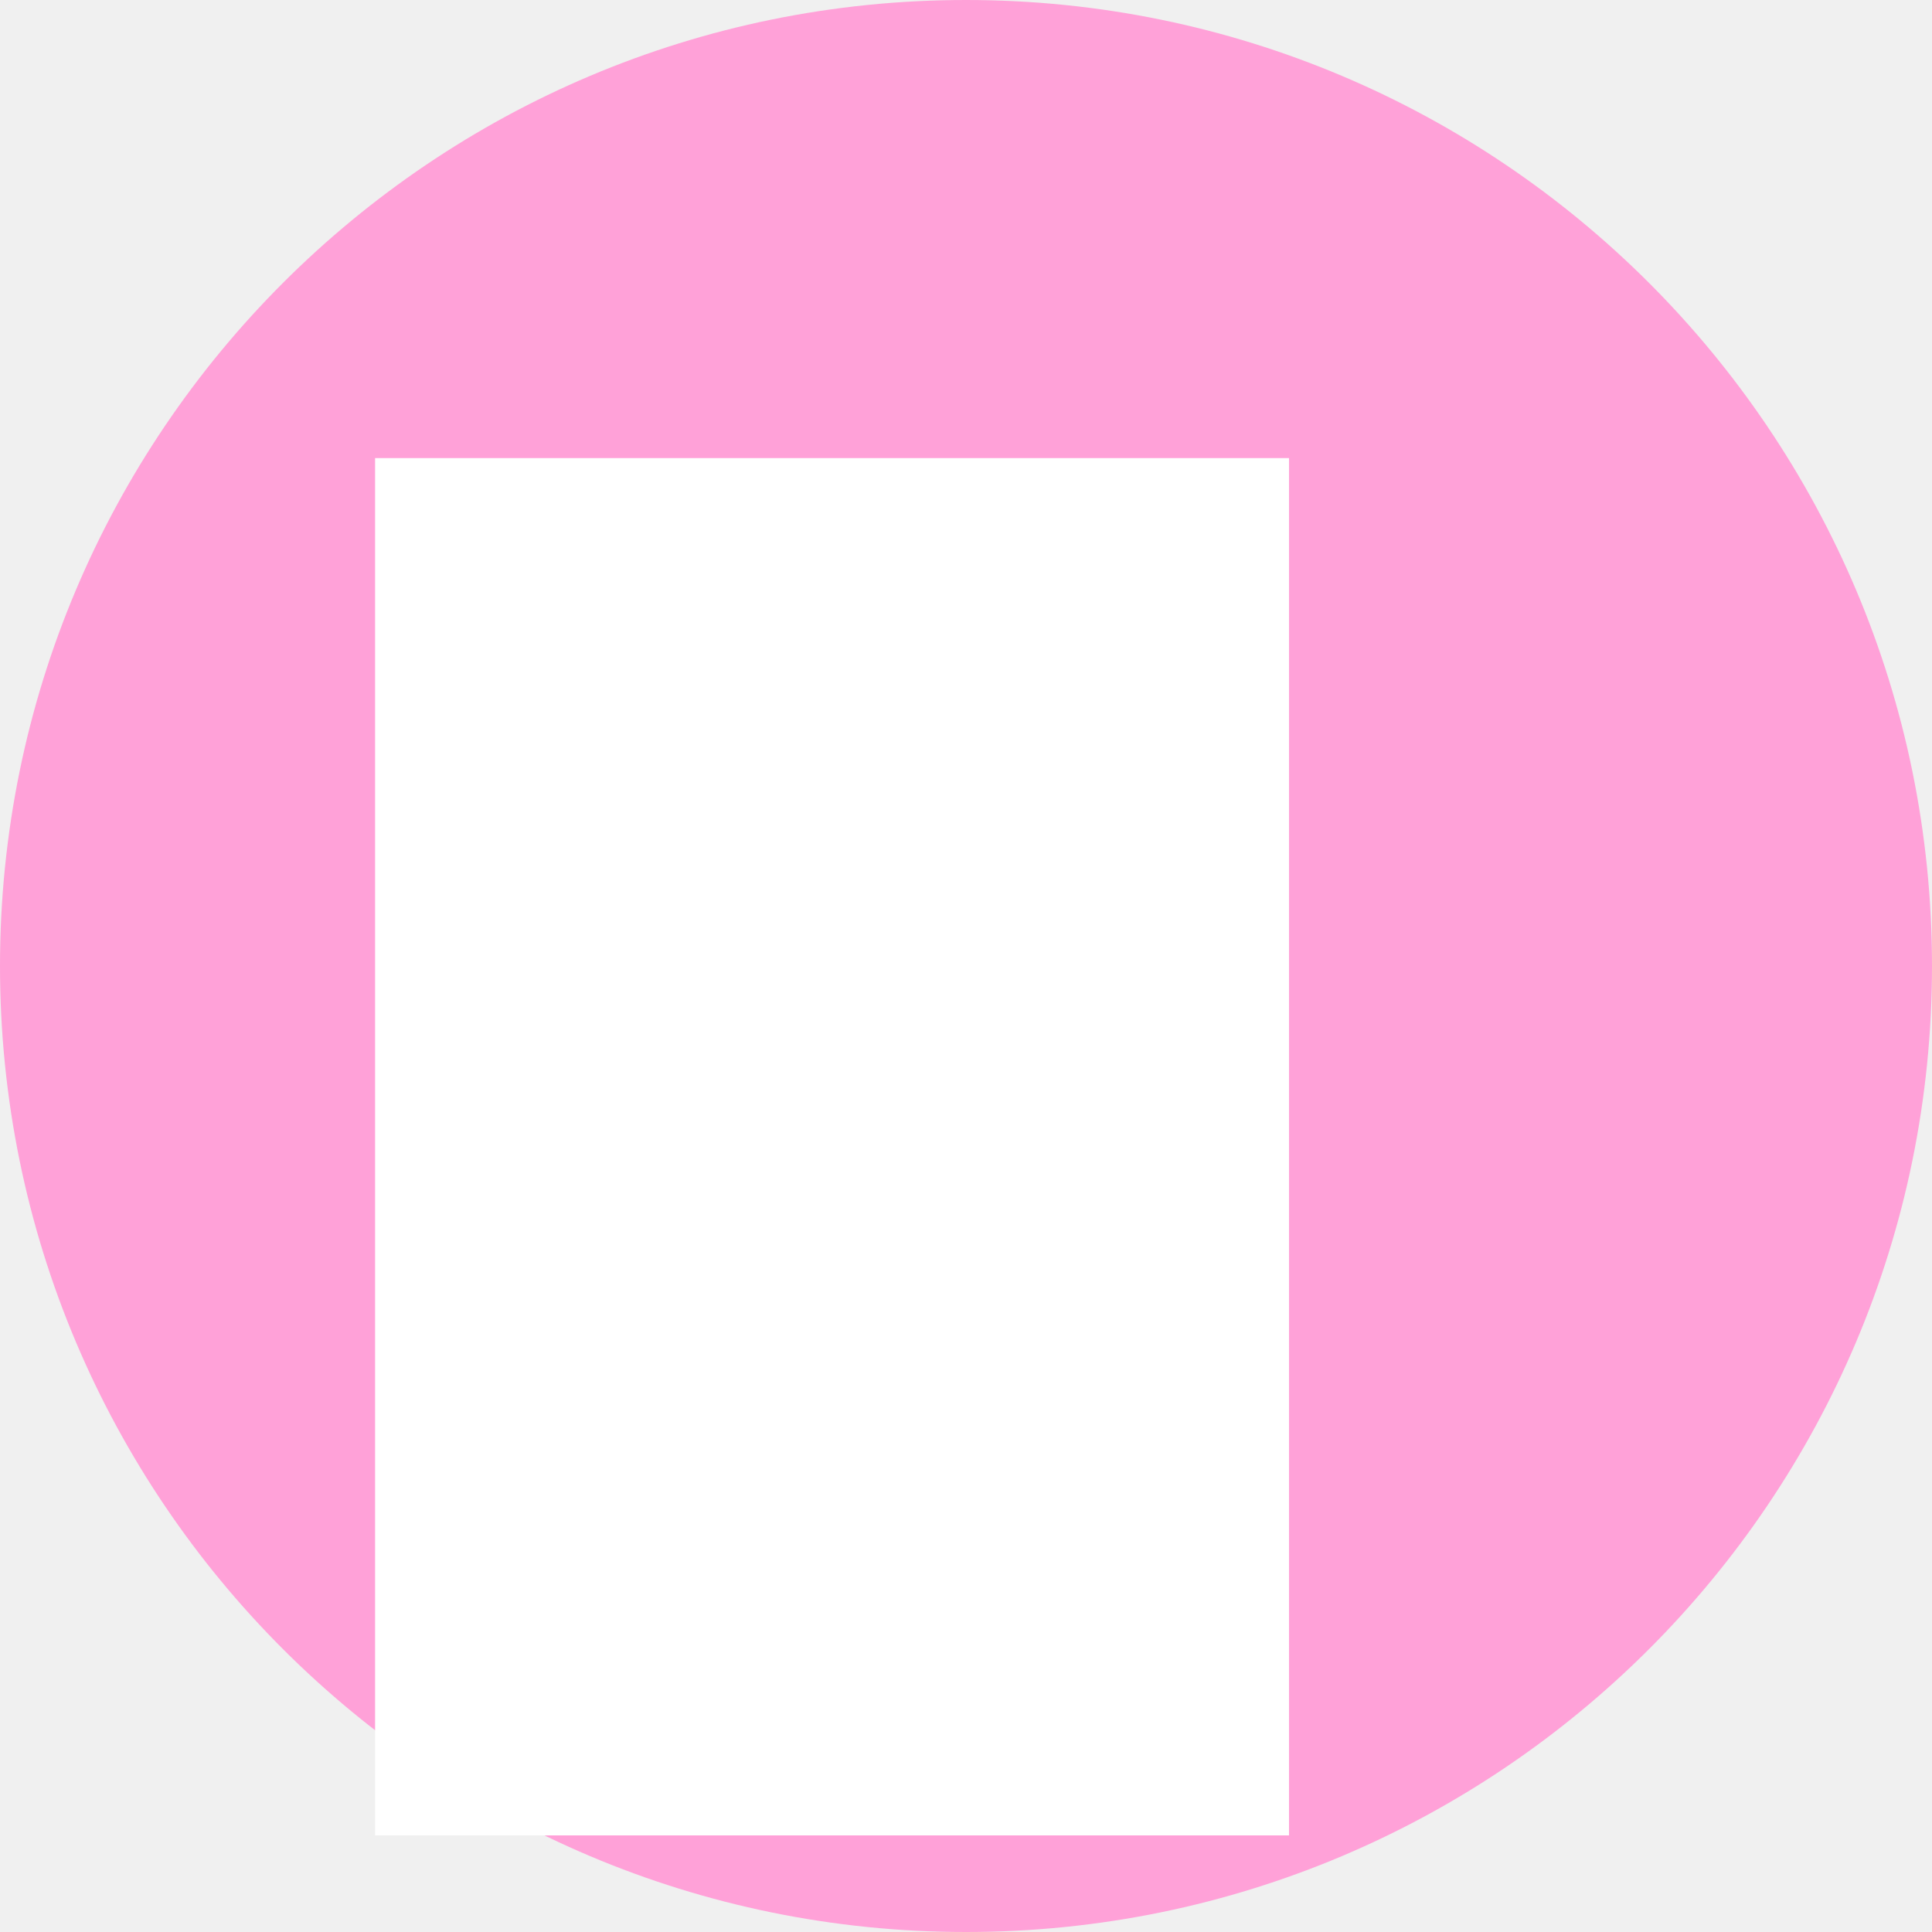
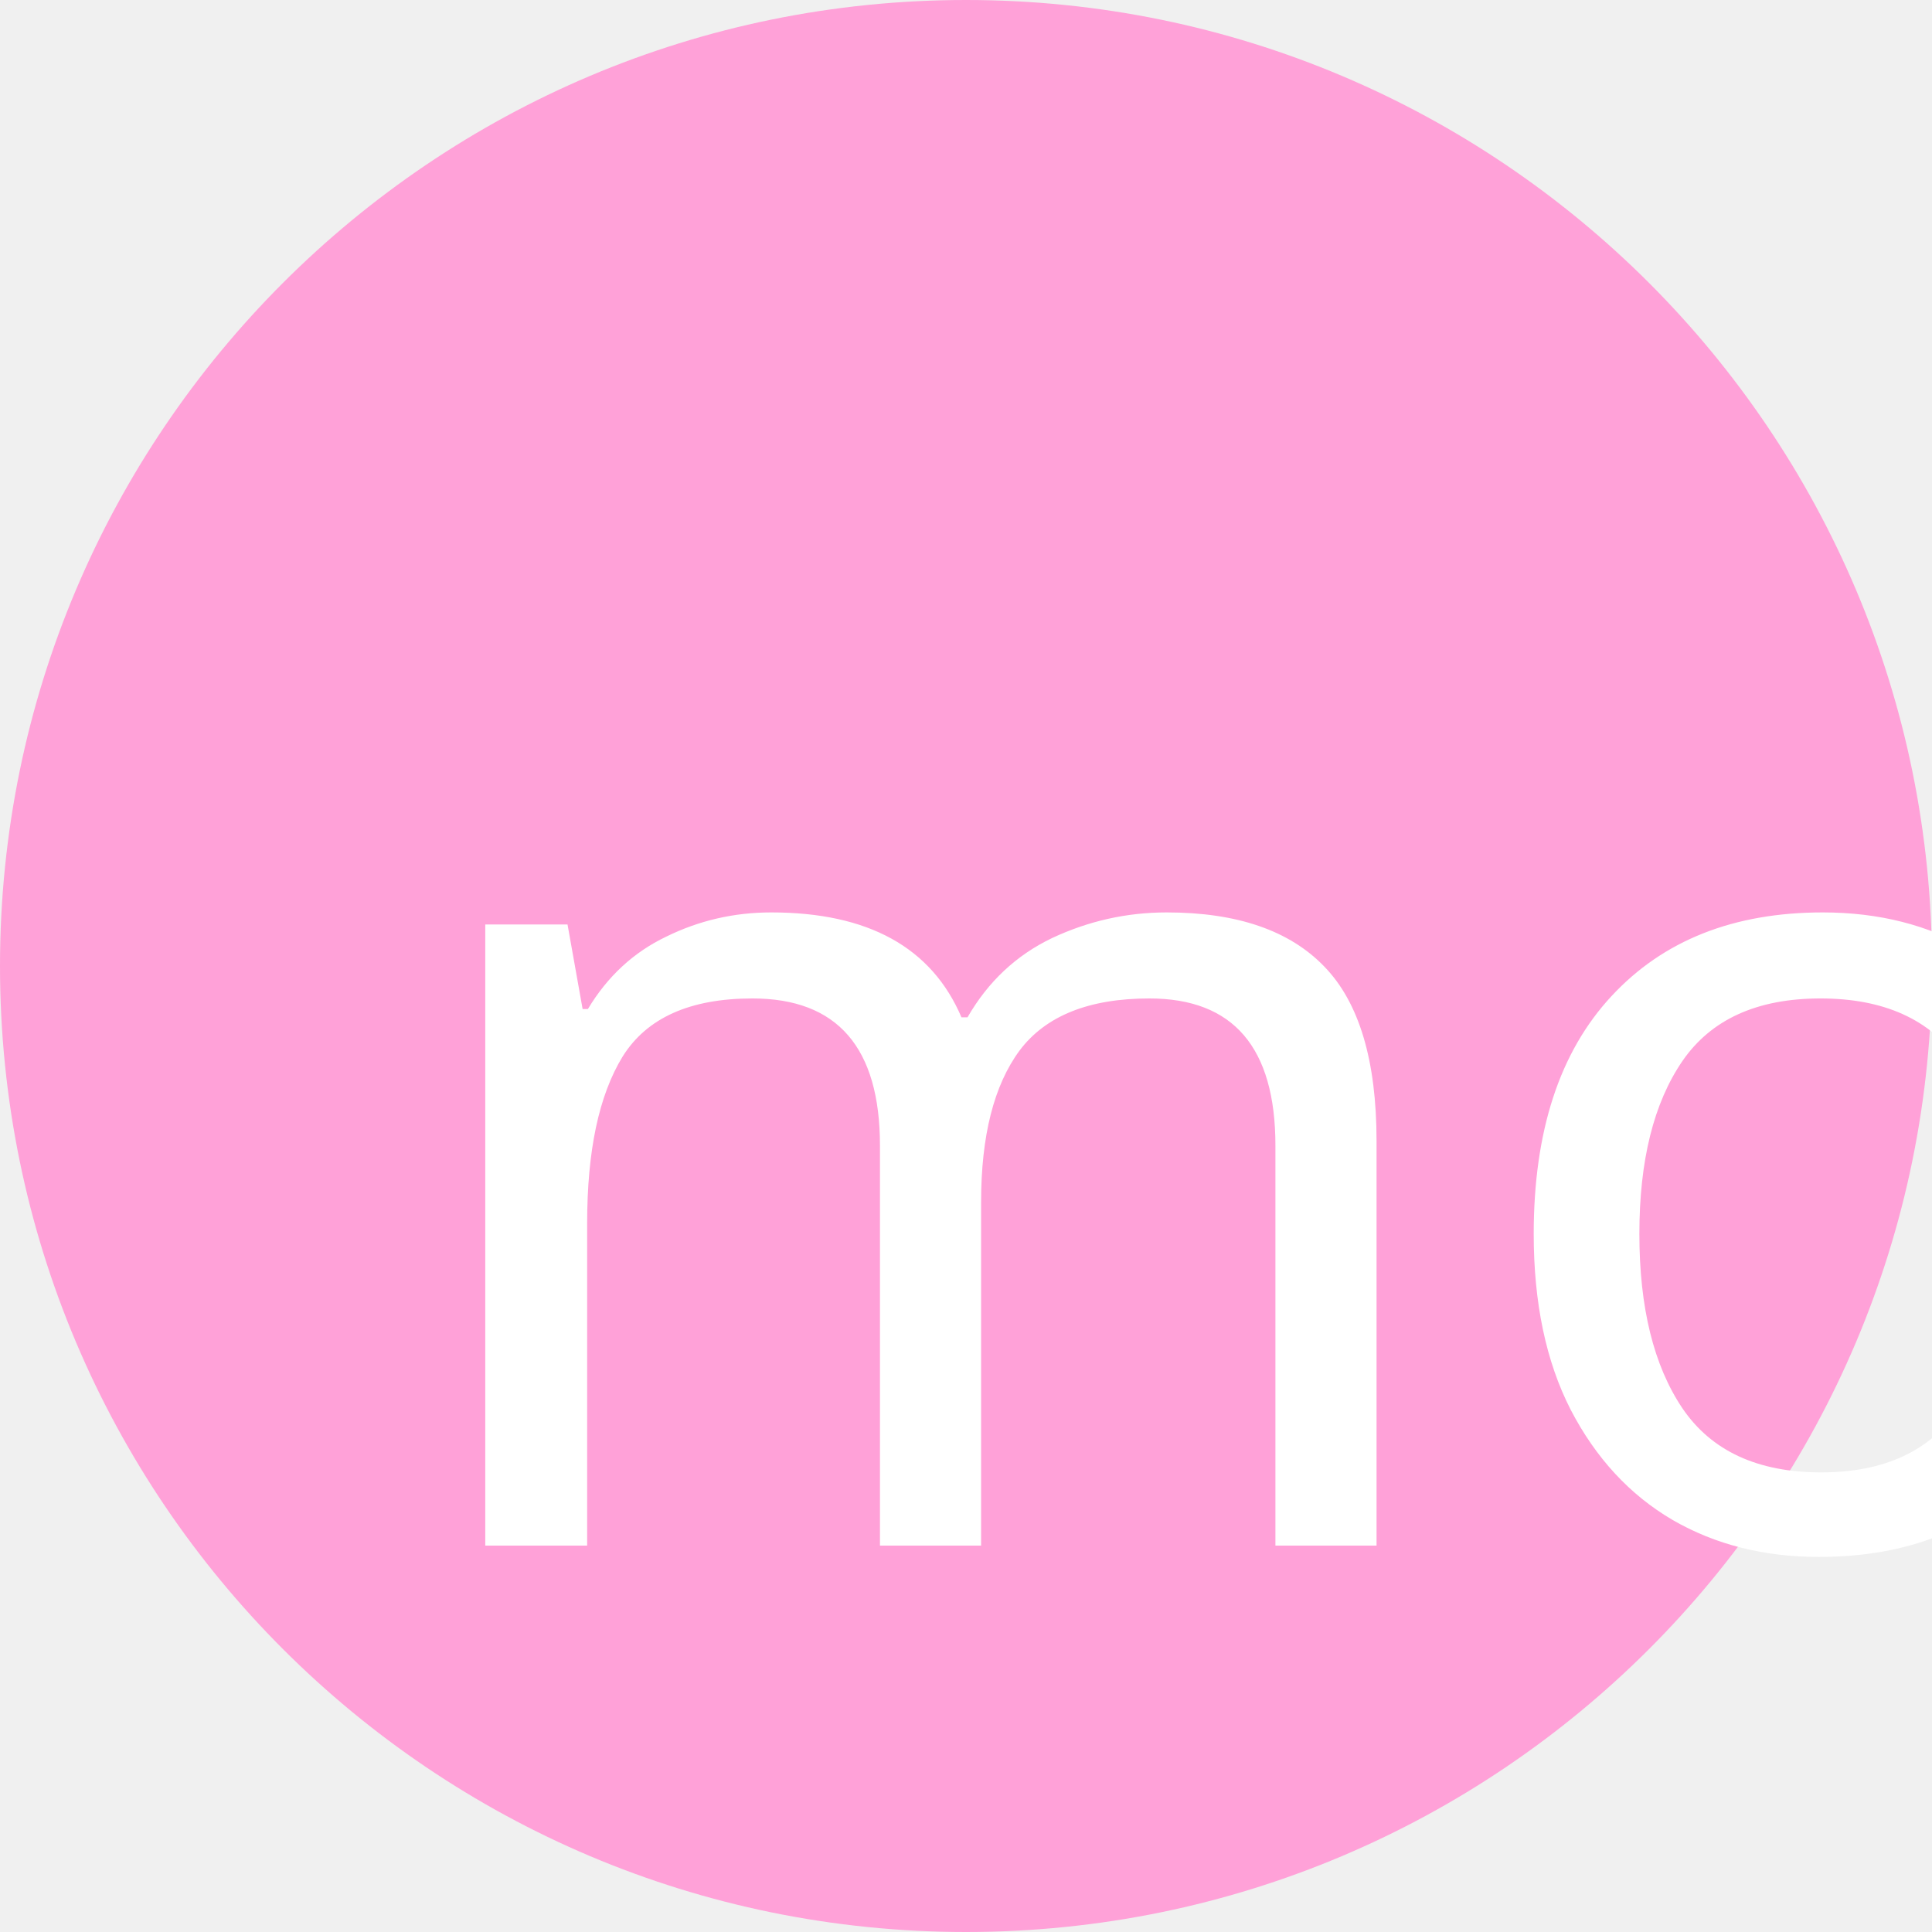
<svg xmlns="http://www.w3.org/2000/svg" width="40" height="40" viewBox="0 0 40 40" version="1.1" id="svg1">
  <defs id="defs1" />
  <g id="layer1">
    <circle style="fill:#ffa1d8;fill-opacity:1" id="path1" cx="20" cy="20" r="20" />
    <text xml:space="preserve" style="font-size:24px;font-family:'LXGW WenKai GB';-inkscape-font-specification:'LXGW WenKai GB';text-align:start;writing-mode:lr-tb;direction:ltr;text-anchor:start;fill:#ffffff;fill-opacity:1" x="8" y="32" id="text1">
-       <tspan id="tspan1" x="8" y="32" style="font-style:normal;font-variant:normal;font-weight:normal;font-stretch:normal;font-size:24px;font-family:'Material Icons';-inkscape-font-specification:'Material Icons';fill:#ffffff;fill-opacity:1">█</tspan>
+       <tspan id="tspan1" x="8" y="32" style="font-style:normal;font-variant:normal;font-weight:normal;font-stretch:normal;font-size:24px;font-family:'Material Symbols Outlined';-inkscape-font-specification:'Material Symbols Outlined';fill:#ffffff;fill-opacity:1">mode</tspan>
    </text>
  </g>
</svg>
